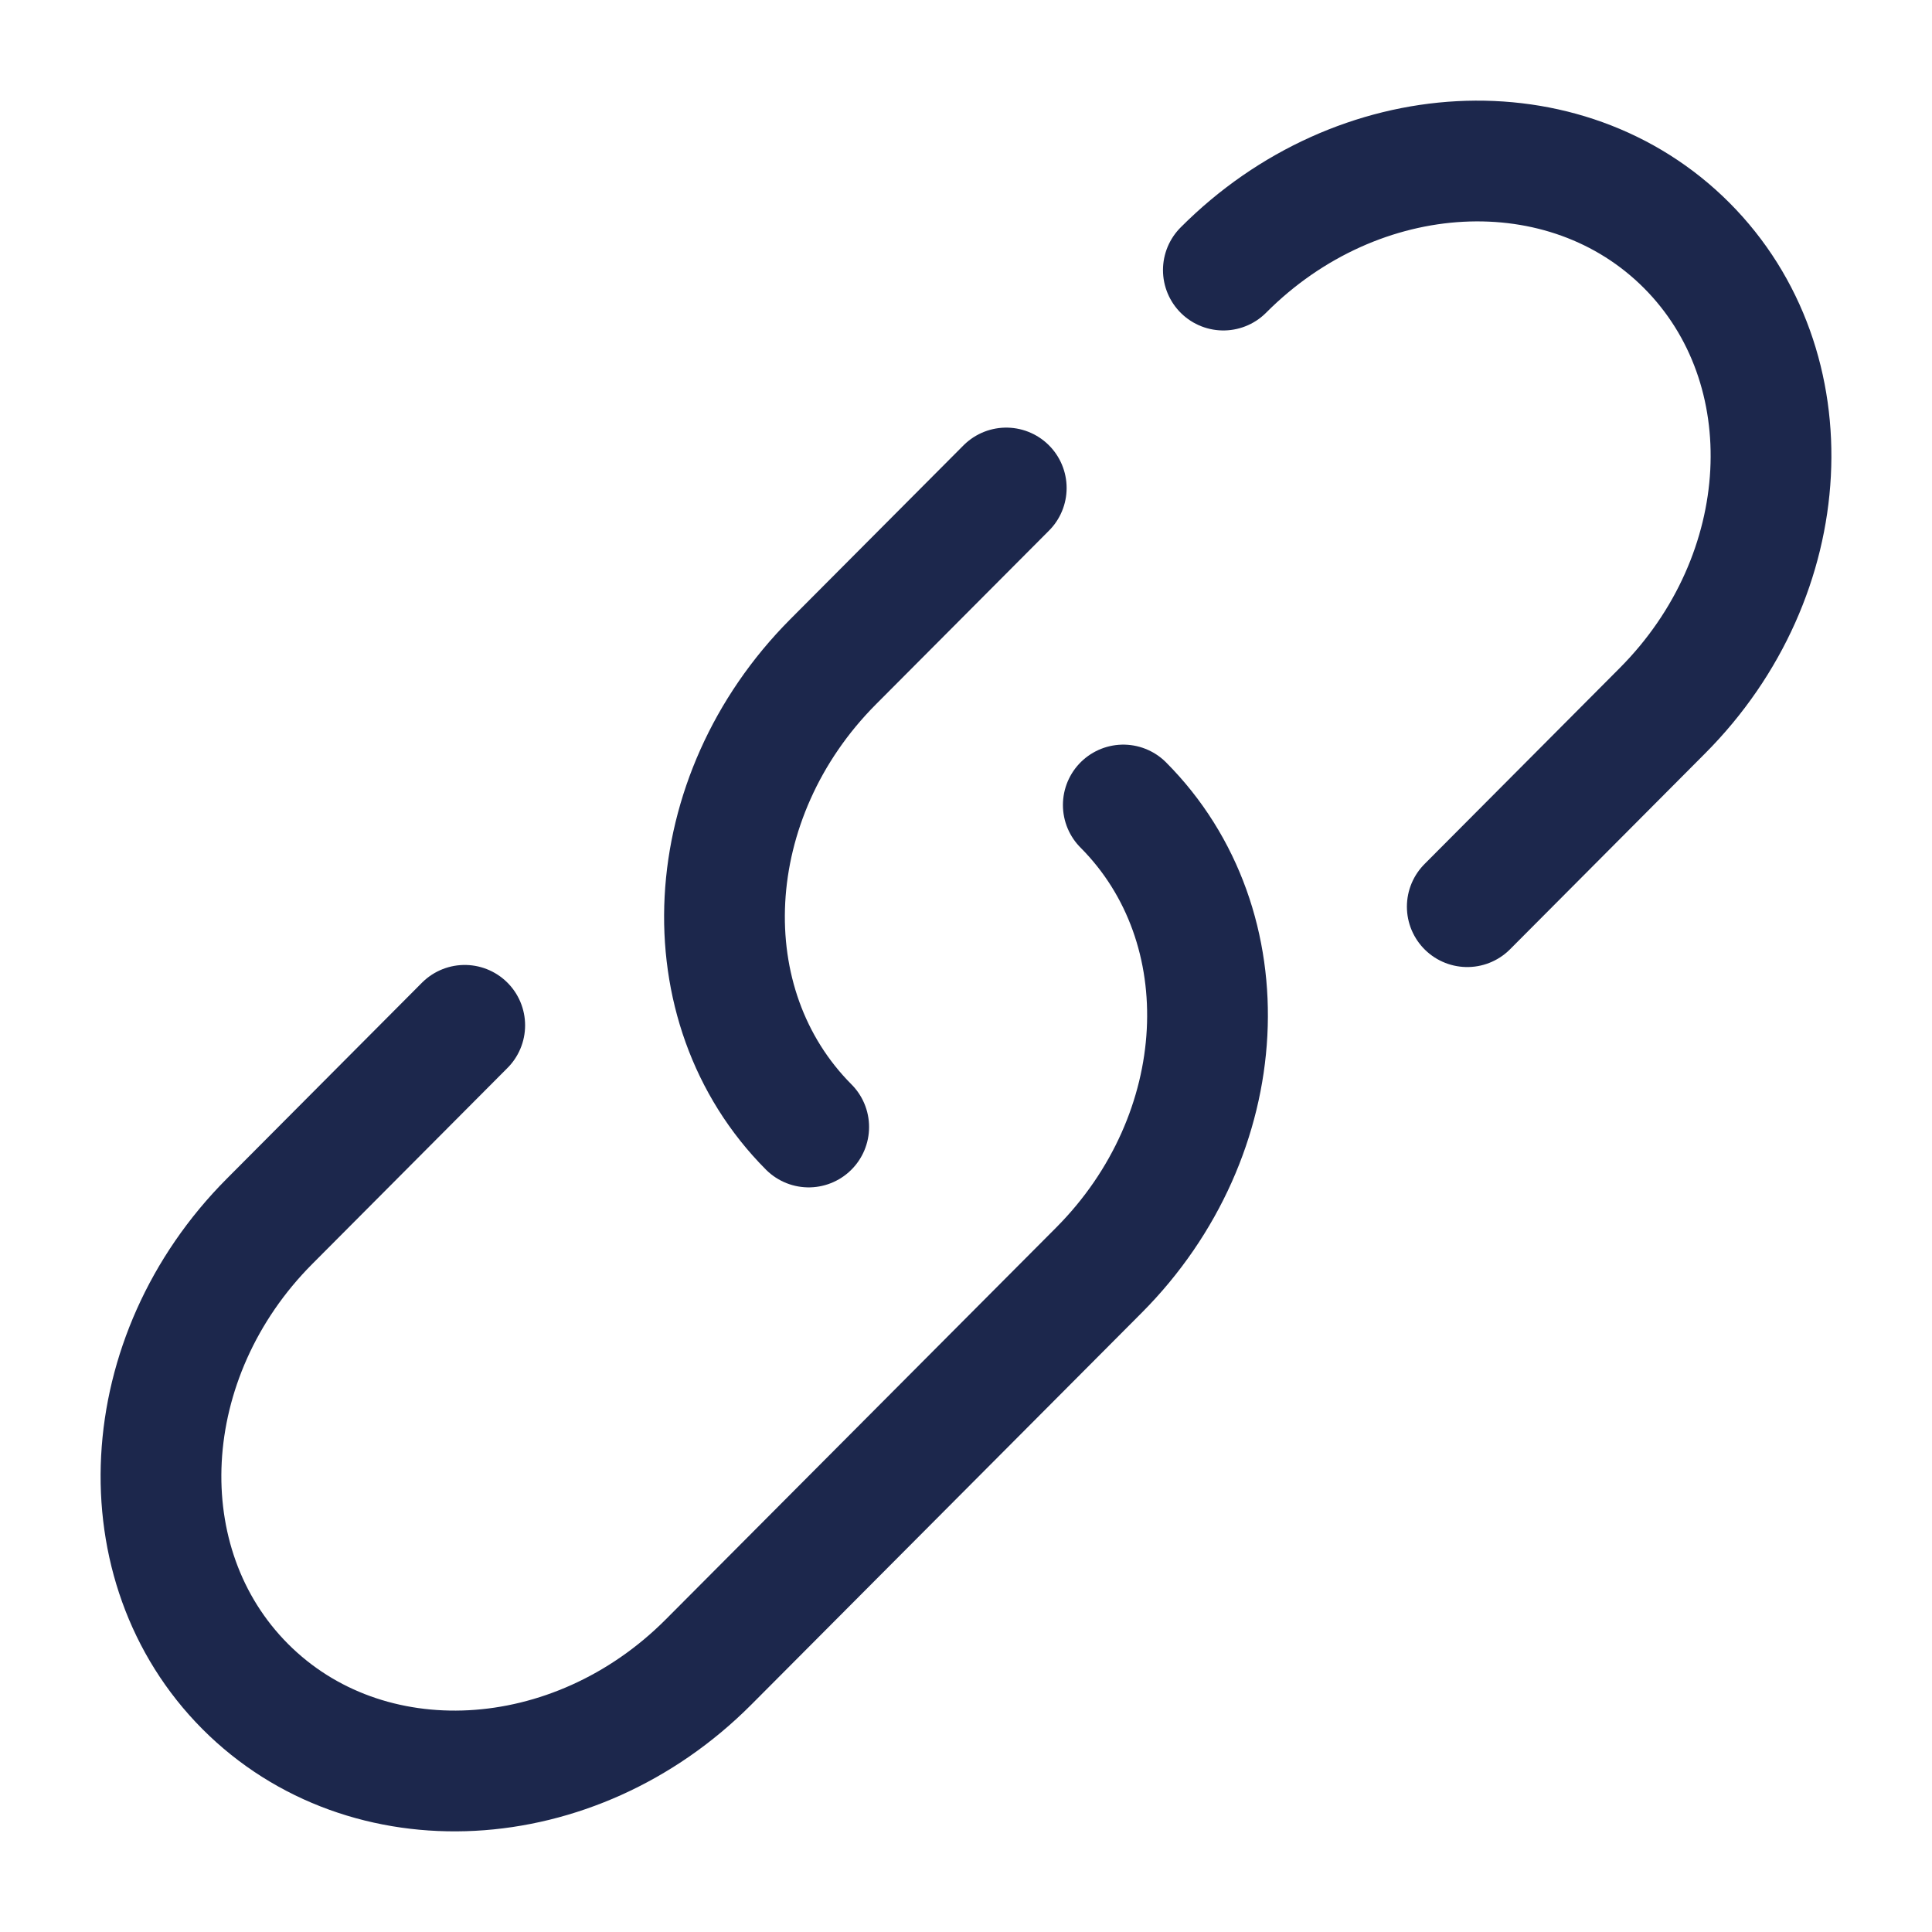
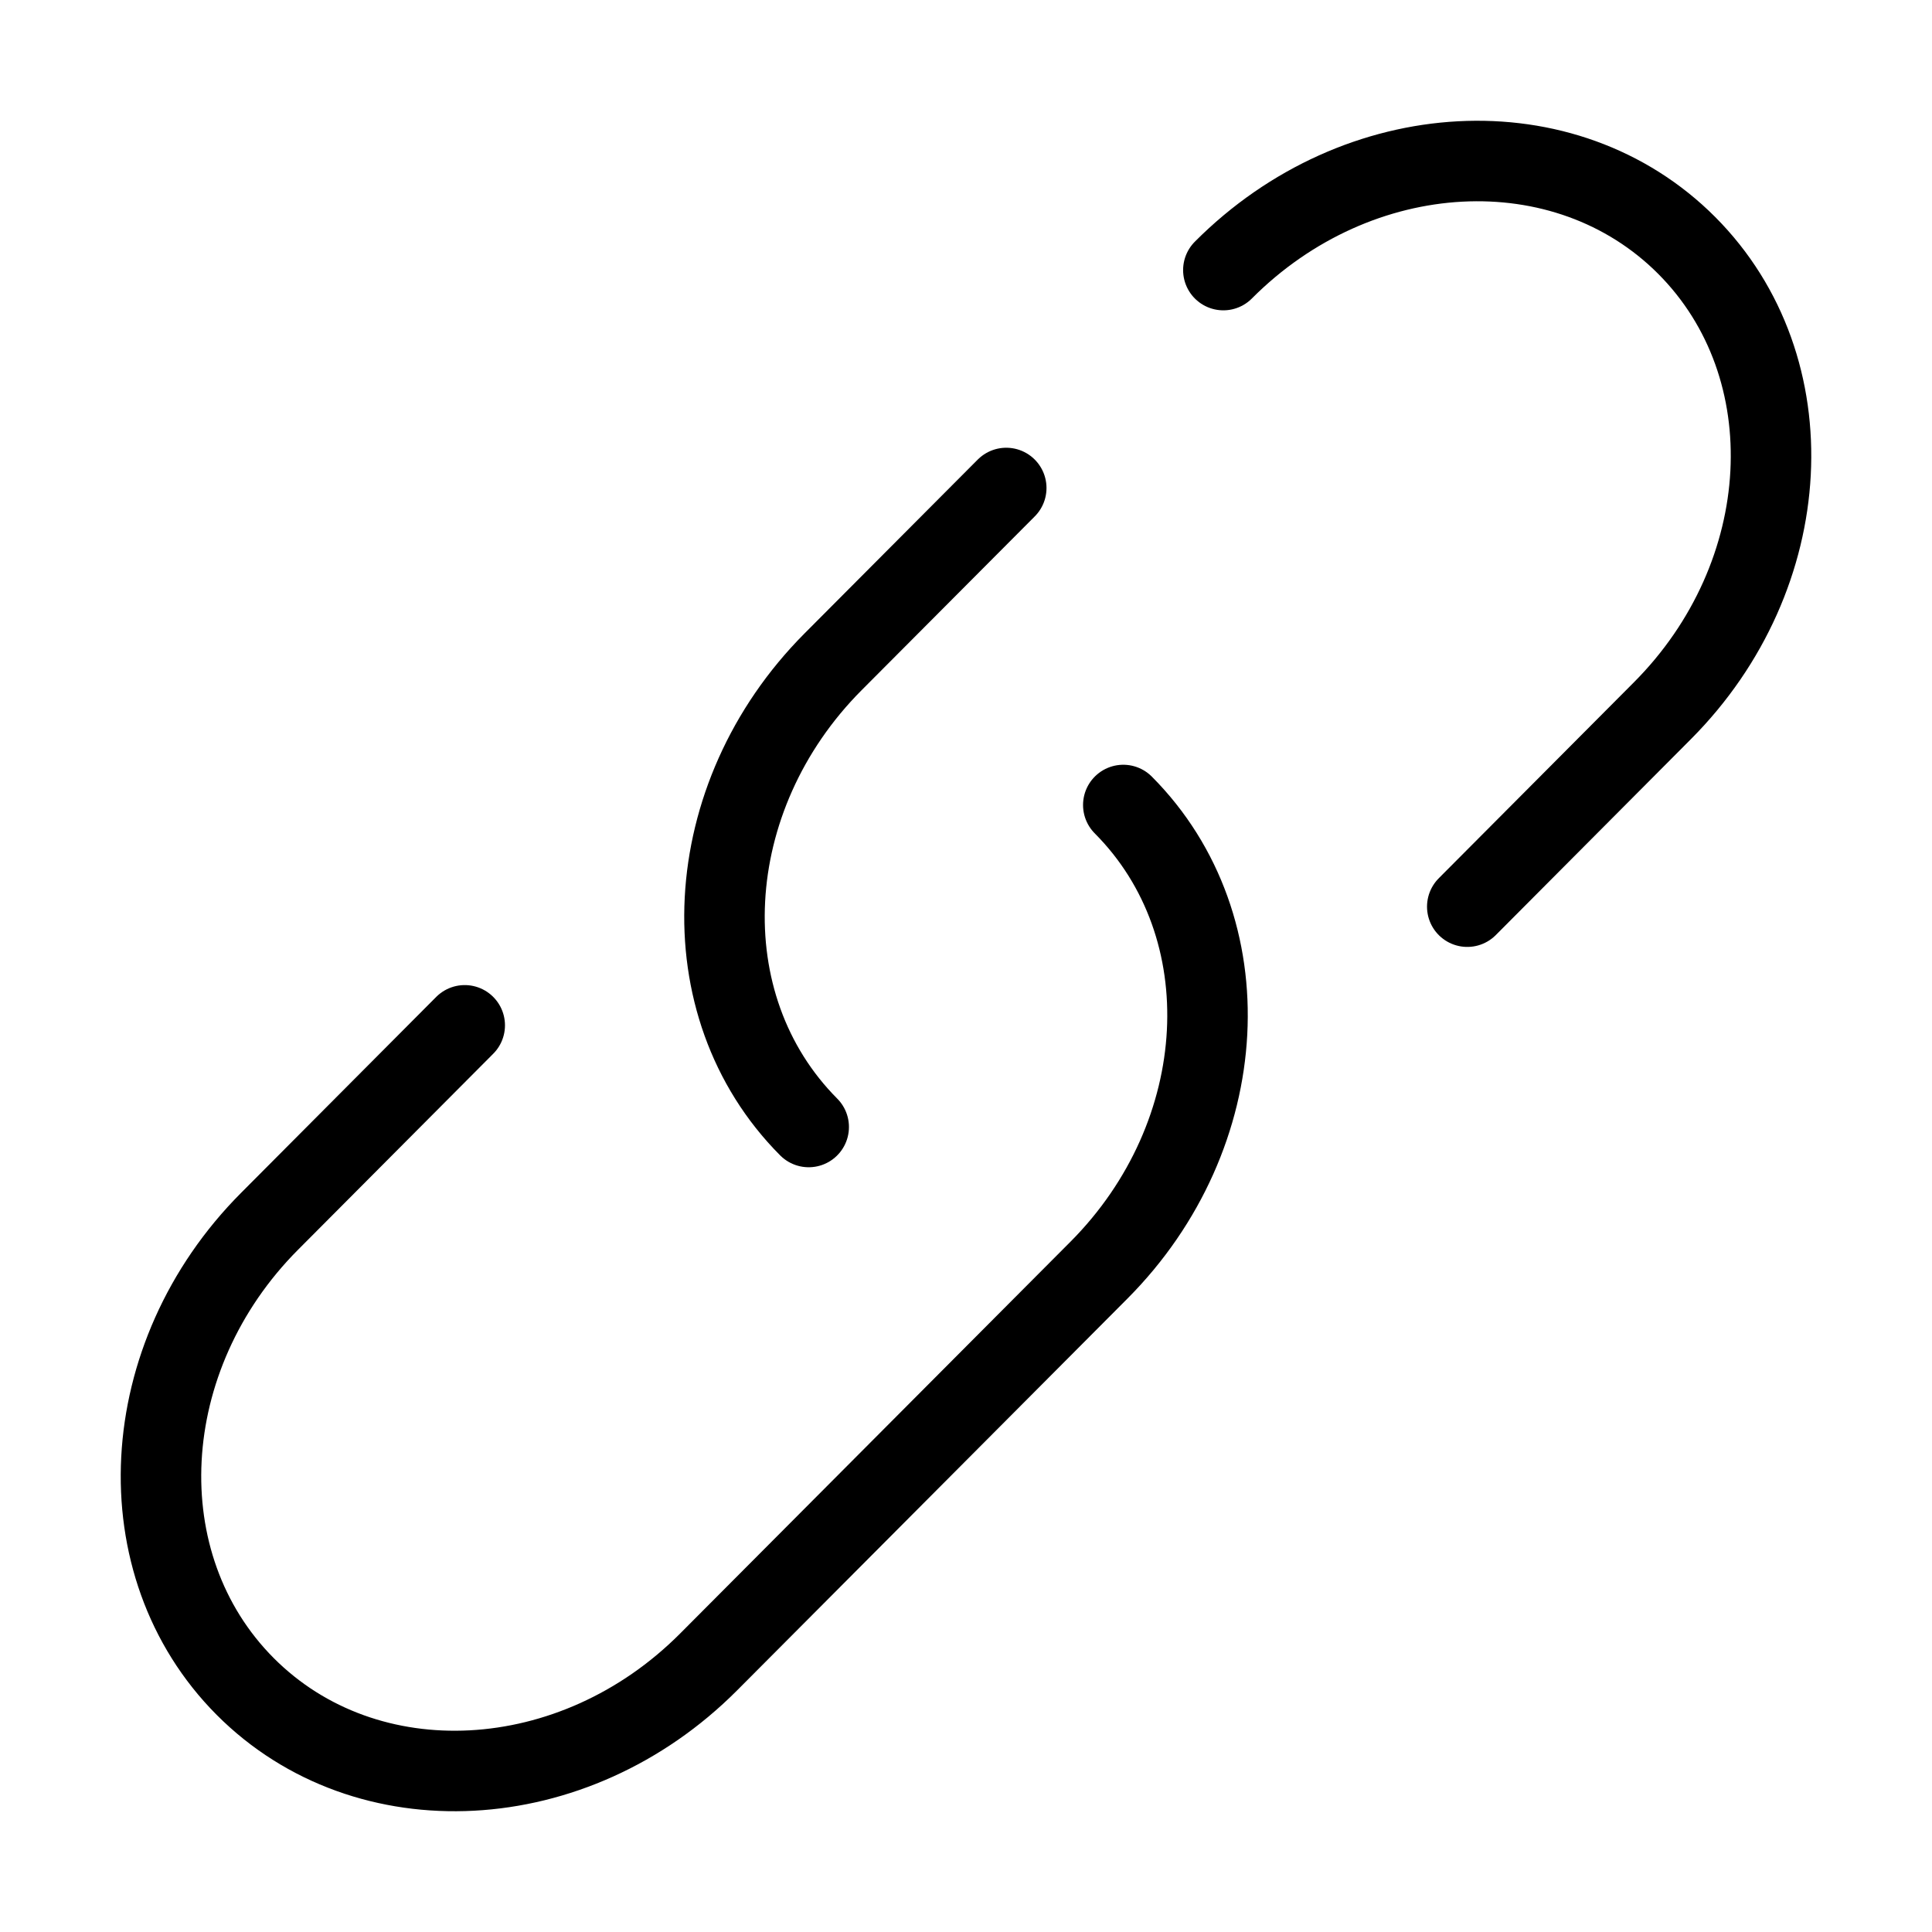
<svg xmlns="http://www.w3.org/2000/svg" width="800px" height="800px" viewBox="0 0 24 24" fill="none">
-   <path d="M15.197 3.355C16.87 1.675 19.448 1.539 20.954 3.05C22.46 4.562 22.324 7.15 20.651 8.829L18.227 11.263M10.046 14C8.54 12.488 8.676 9.901 10.349 8.221L12.5 6.062" stroke="#1C274C" stroke-width="1.5" stroke-linecap="round" />
-   <path d="M13.954 10C15.46 11.512 15.324 14.099 13.651 15.779L11.227 18.212L8.803 20.645C7.13 22.325 4.552 22.461 3.046 20.95C1.54 19.438 1.676 16.85 3.349 15.171L5.773 12.737" stroke="#1C274C" stroke-width="1.5" stroke-linecap="round" />
+   <path d="M15.197 3.355C16.87 1.675 19.448 1.539 20.954 3.05C22.46 4.562 22.324 7.15 20.651 8.829L18.227 11.263M10.046 14C8.54 12.488 8.676 9.901 10.349 8.221L12.5 6.062" stroke="currentColor" stroke-linecap="round" />
+   <path d="M13.954 10C15.46 11.512 15.324 14.099 13.651 15.779L11.227 18.212L8.803 20.645C7.13 22.325 4.552 22.461 3.046 20.95C1.54 19.438 1.676 16.85 3.349 15.171L5.773 12.737" stroke="currentColor" stroke-linecap="round" />
</svg>
